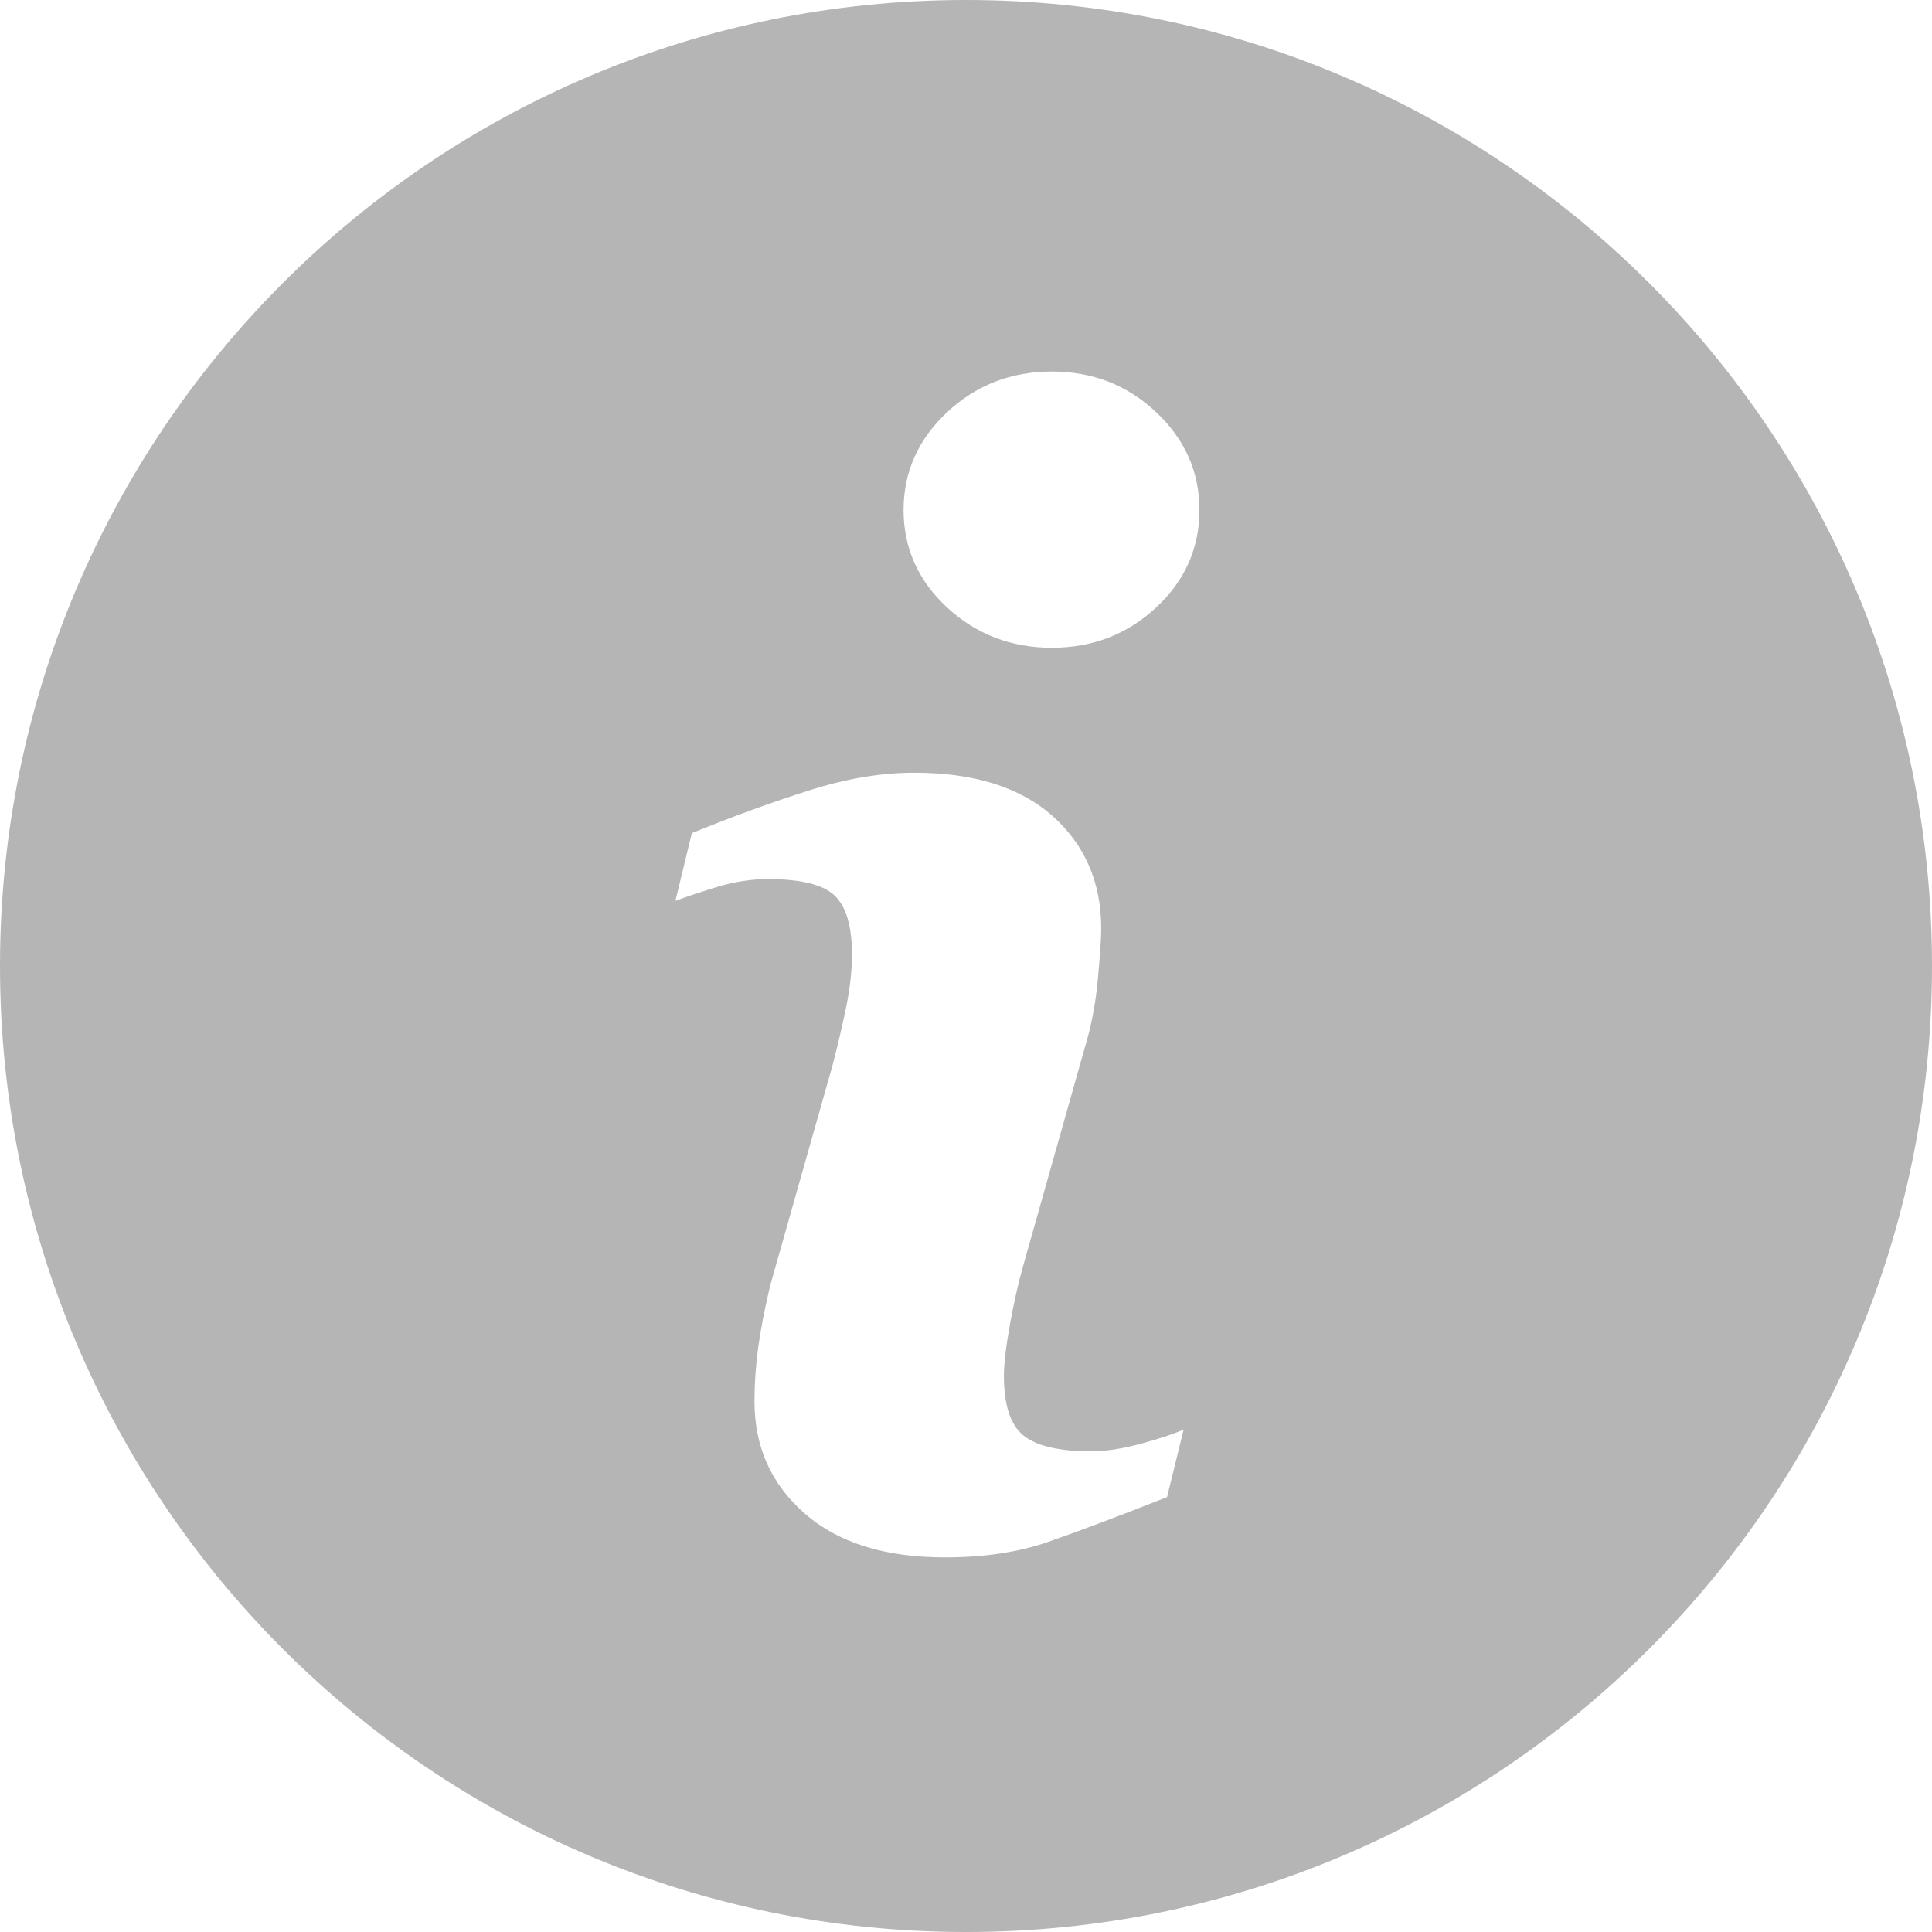
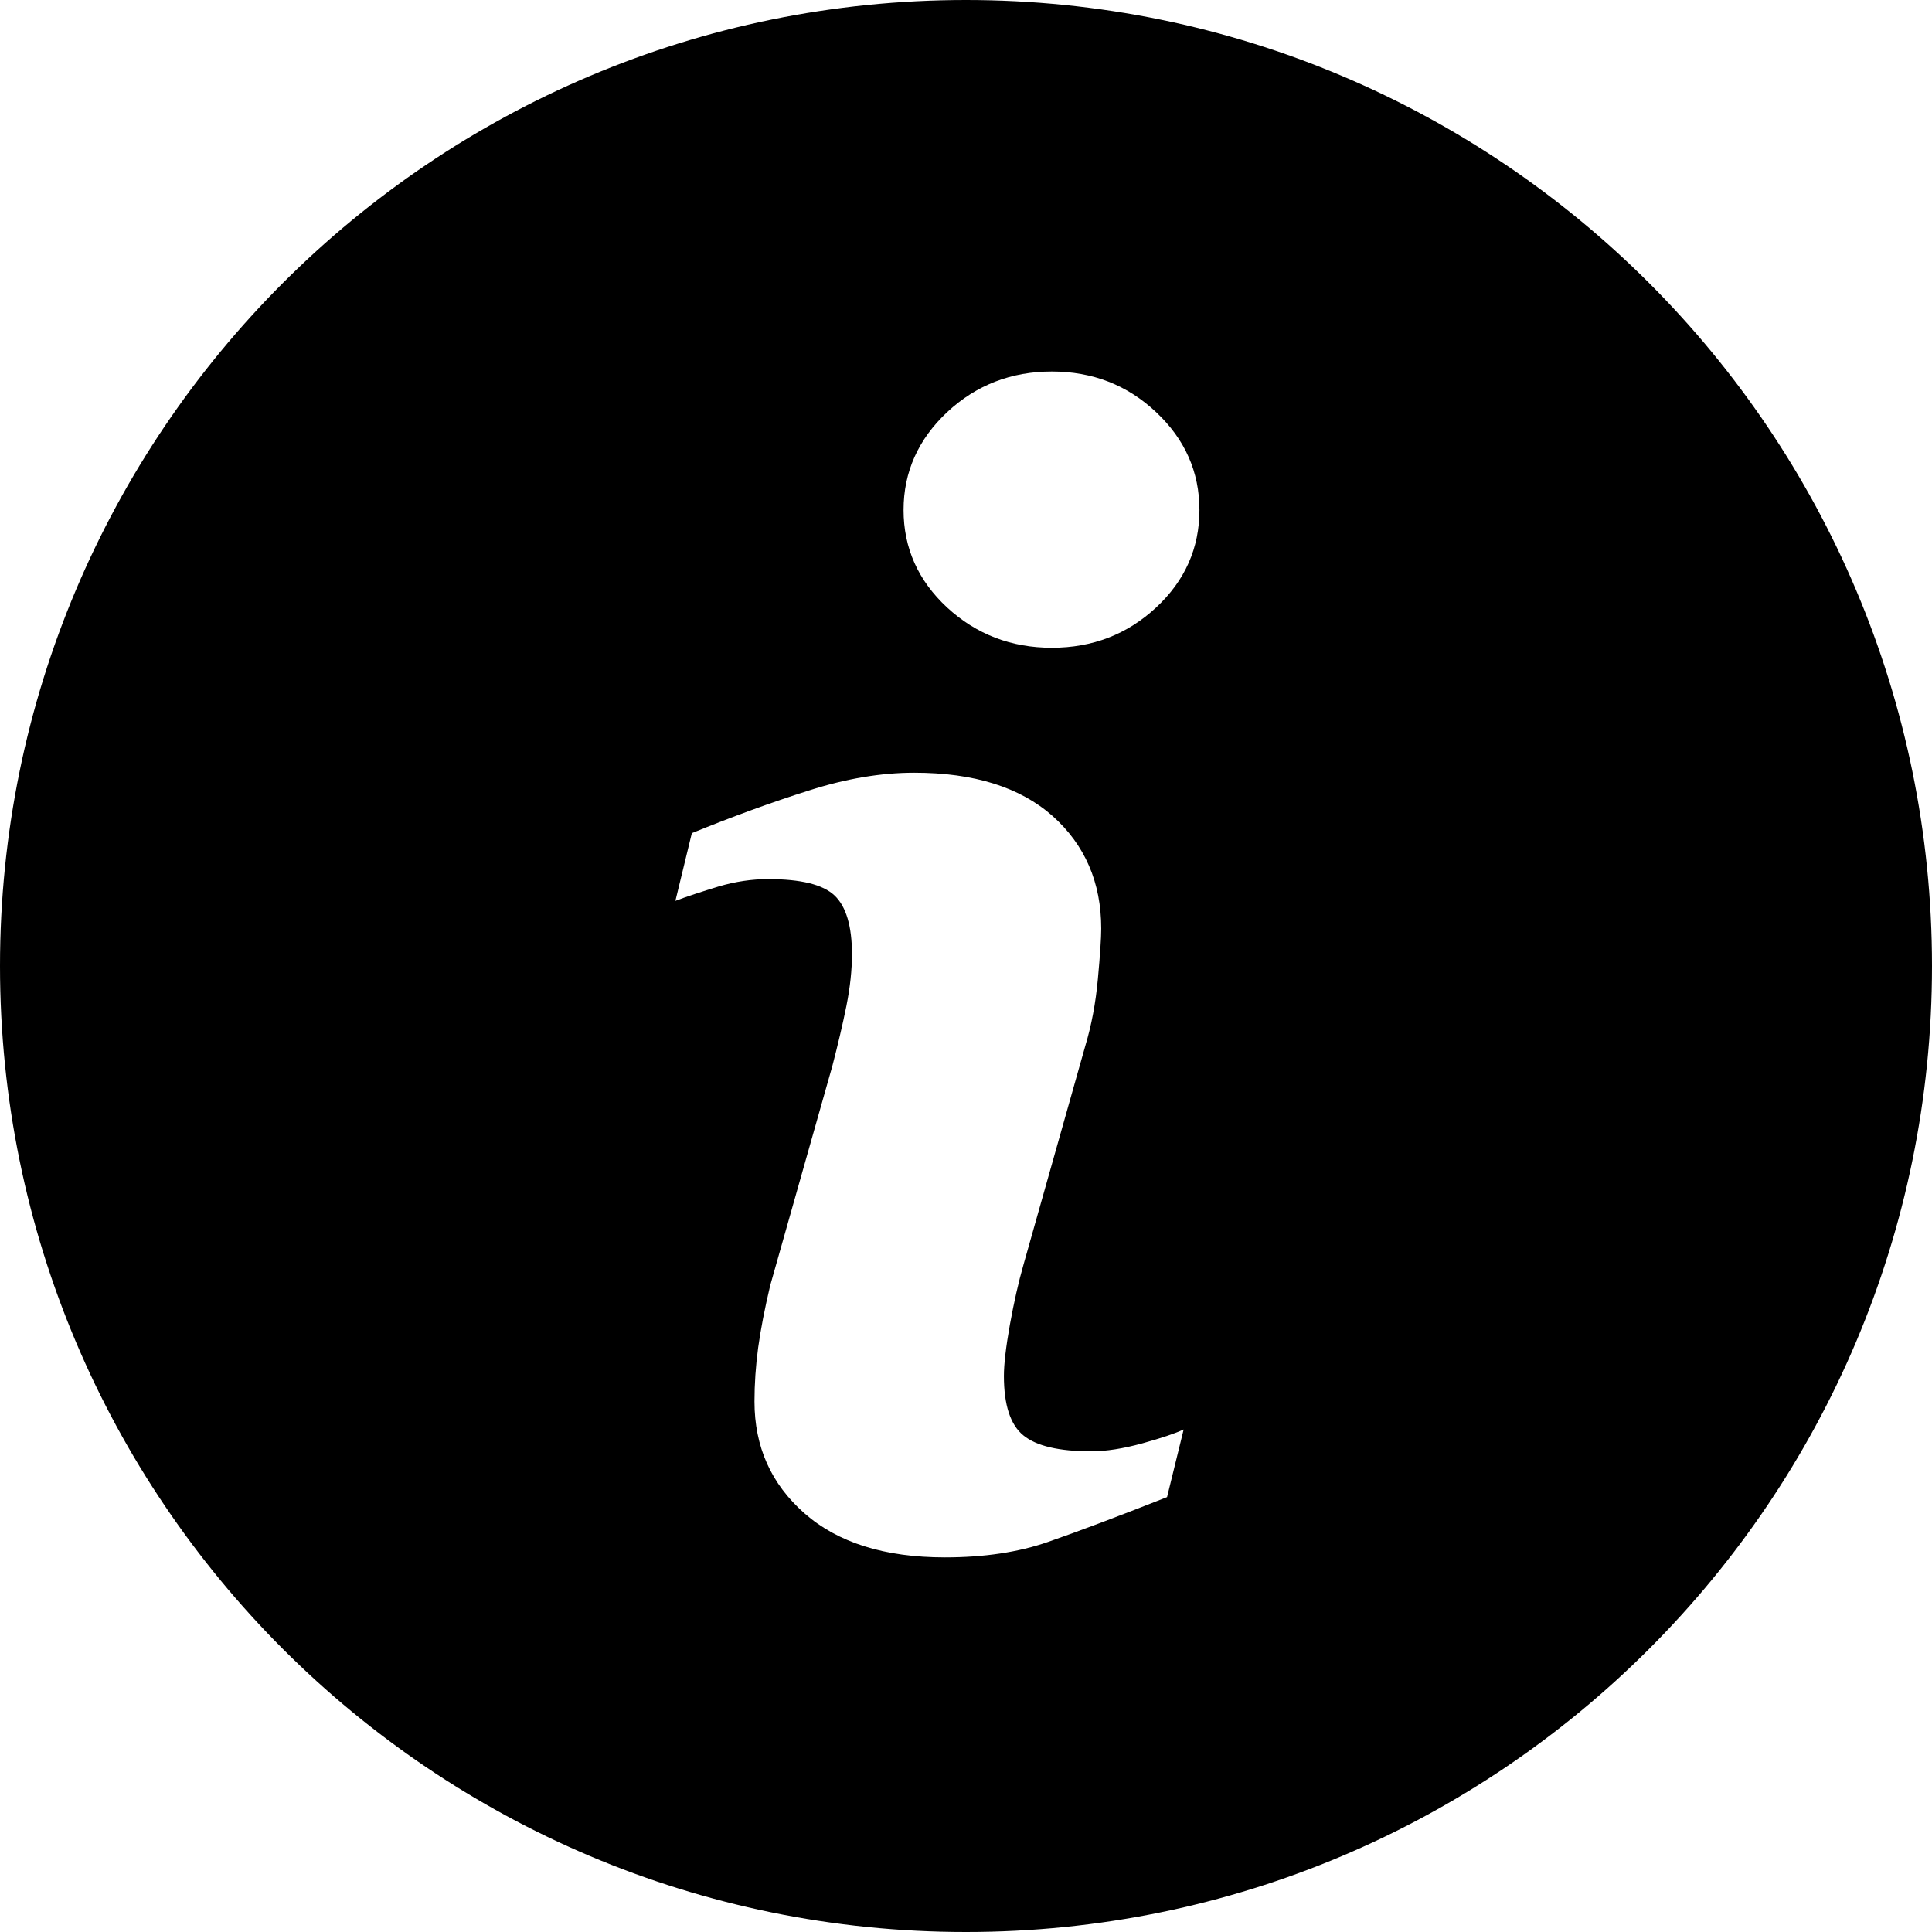
<svg xmlns="http://www.w3.org/2000/svg" version="1.1" id="Capa_1" x="0px" y="0px" viewBox="0 0 23.625 23.625" style="enable-background:new 0 0 23.625 23.625;" xml:space="preserve">
  <g>
-     <path style="fill:#B5B5B5;" d="M11.812,0C5.289,0,0,5.289,0,11.812s5.289,11.813,11.812,11.813s11.813-5.29,11.813-11.813   S18.335,0,11.812,0z M14.271,18.307c-0.608,0.24-1.092,0.422-1.455,0.548c-0.362,0.126-0.783,0.189-1.262,0.189   c-0.736,0-1.309-0.18-1.717-0.539s-0.611-0.814-0.611-1.367c0-0.215,0.015-0.435,0.045-0.659c0.031-0.224,0.08-0.476,0.147-0.759   l0.761-2.688c0.067-0.258,0.125-0.503,0.171-0.731c0.046-0.23,0.068-0.441,0.068-0.633c0-0.342-0.071-0.582-0.212-0.717   c-0.143-0.135-0.412-0.201-0.813-0.201c-0.196,0-0.398,0.029-0.605,0.09c-0.205,0.063-0.383,0.12-0.529,0.176l0.201-0.828   c0.498-0.203,0.975-0.377,1.43-0.521c0.455-0.146,0.885-0.218,1.29-0.218c0.731,0,1.295,0.178,1.692,0.53   c0.395,0.353,0.594,0.812,0.594,1.376c0,0.117-0.014,0.323-0.041,0.617c-0.027,0.295-0.078,0.564-0.152,0.811l-0.757,2.68   c-0.062,0.215-0.117,0.461-0.167,0.736c-0.049,0.275-0.073,0.485-0.073,0.626c0,0.356,0.079,0.599,0.239,0.728   c0.158,0.129,0.435,0.194,0.827,0.194c0.185,0,0.392-0.033,0.626-0.097c0.232-0.064,0.4-0.121,0.506-0.17L14.271,18.307z    M14.137,7.429c-0.353,0.328-0.778,0.492-1.275,0.492c-0.496,0-0.924-0.164-1.28-0.492c-0.354-0.328-0.533-0.727-0.533-1.193   c0-0.465,0.18-0.865,0.533-1.196c0.356-0.332,0.784-0.497,1.28-0.497c0.497,0,0.923,0.165,1.275,0.497   c0.353,0.331,0.53,0.731,0.53,1.196C14.667,6.703,14.49,7.101,14.137,7.429z" />
+     <path d="M11.812,0C5.289,0,0,5.289,0,11.812s5.289,11.813,11.812,11.813s11.813-5.29,11.813-11.813   S18.335,0,11.812,0z M14.271,18.307c-0.608,0.24-1.092,0.422-1.455,0.548c-0.362,0.126-0.783,0.189-1.262,0.189   c-0.736,0-1.309-0.18-1.717-0.539s-0.611-0.814-0.611-1.367c0-0.215,0.015-0.435,0.045-0.659c0.031-0.224,0.08-0.476,0.147-0.759   l0.761-2.688c0.067-0.258,0.125-0.503,0.171-0.731c0.046-0.23,0.068-0.441,0.068-0.633c0-0.342-0.071-0.582-0.212-0.717   c-0.143-0.135-0.412-0.201-0.813-0.201c-0.196,0-0.398,0.029-0.605,0.09c-0.205,0.063-0.383,0.12-0.529,0.176l0.201-0.828   c0.498-0.203,0.975-0.377,1.43-0.521c0.455-0.146,0.885-0.218,1.29-0.218c0.731,0,1.295,0.178,1.692,0.53   c0.395,0.353,0.594,0.812,0.594,1.376c0,0.117-0.014,0.323-0.041,0.617c-0.027,0.295-0.078,0.564-0.152,0.811l-0.757,2.68   c-0.062,0.215-0.117,0.461-0.167,0.736c-0.049,0.275-0.073,0.485-0.073,0.626c0,0.356,0.079,0.599,0.239,0.728   c0.158,0.129,0.435,0.194,0.827,0.194c0.185,0,0.392-0.033,0.626-0.097c0.232-0.064,0.4-0.121,0.506-0.17L14.271,18.307z    M14.137,7.429c-0.353,0.328-0.778,0.492-1.275,0.492c-0.496,0-0.924-0.164-1.28-0.492c-0.354-0.328-0.533-0.727-0.533-1.193   c0-0.465,0.18-0.865,0.533-1.196c0.356-0.332,0.784-0.497,1.28-0.497c0.497,0,0.923,0.165,1.275,0.497   c0.353,0.331,0.53,0.731,0.53,1.196C14.667,6.703,14.49,7.101,14.137,7.429z" />
  </g>
  <g>
</g>
  <g>
</g>
  <g>
</g>
  <g>
</g>
  <g>
</g>
  <g>
</g>
  <g>
</g>
  <g>
</g>
  <g>
</g>
  <g>
</g>
  <g>
</g>
  <g>
</g>
  <g>
</g>
  <g>
</g>
  <g>
</g>
</svg>
